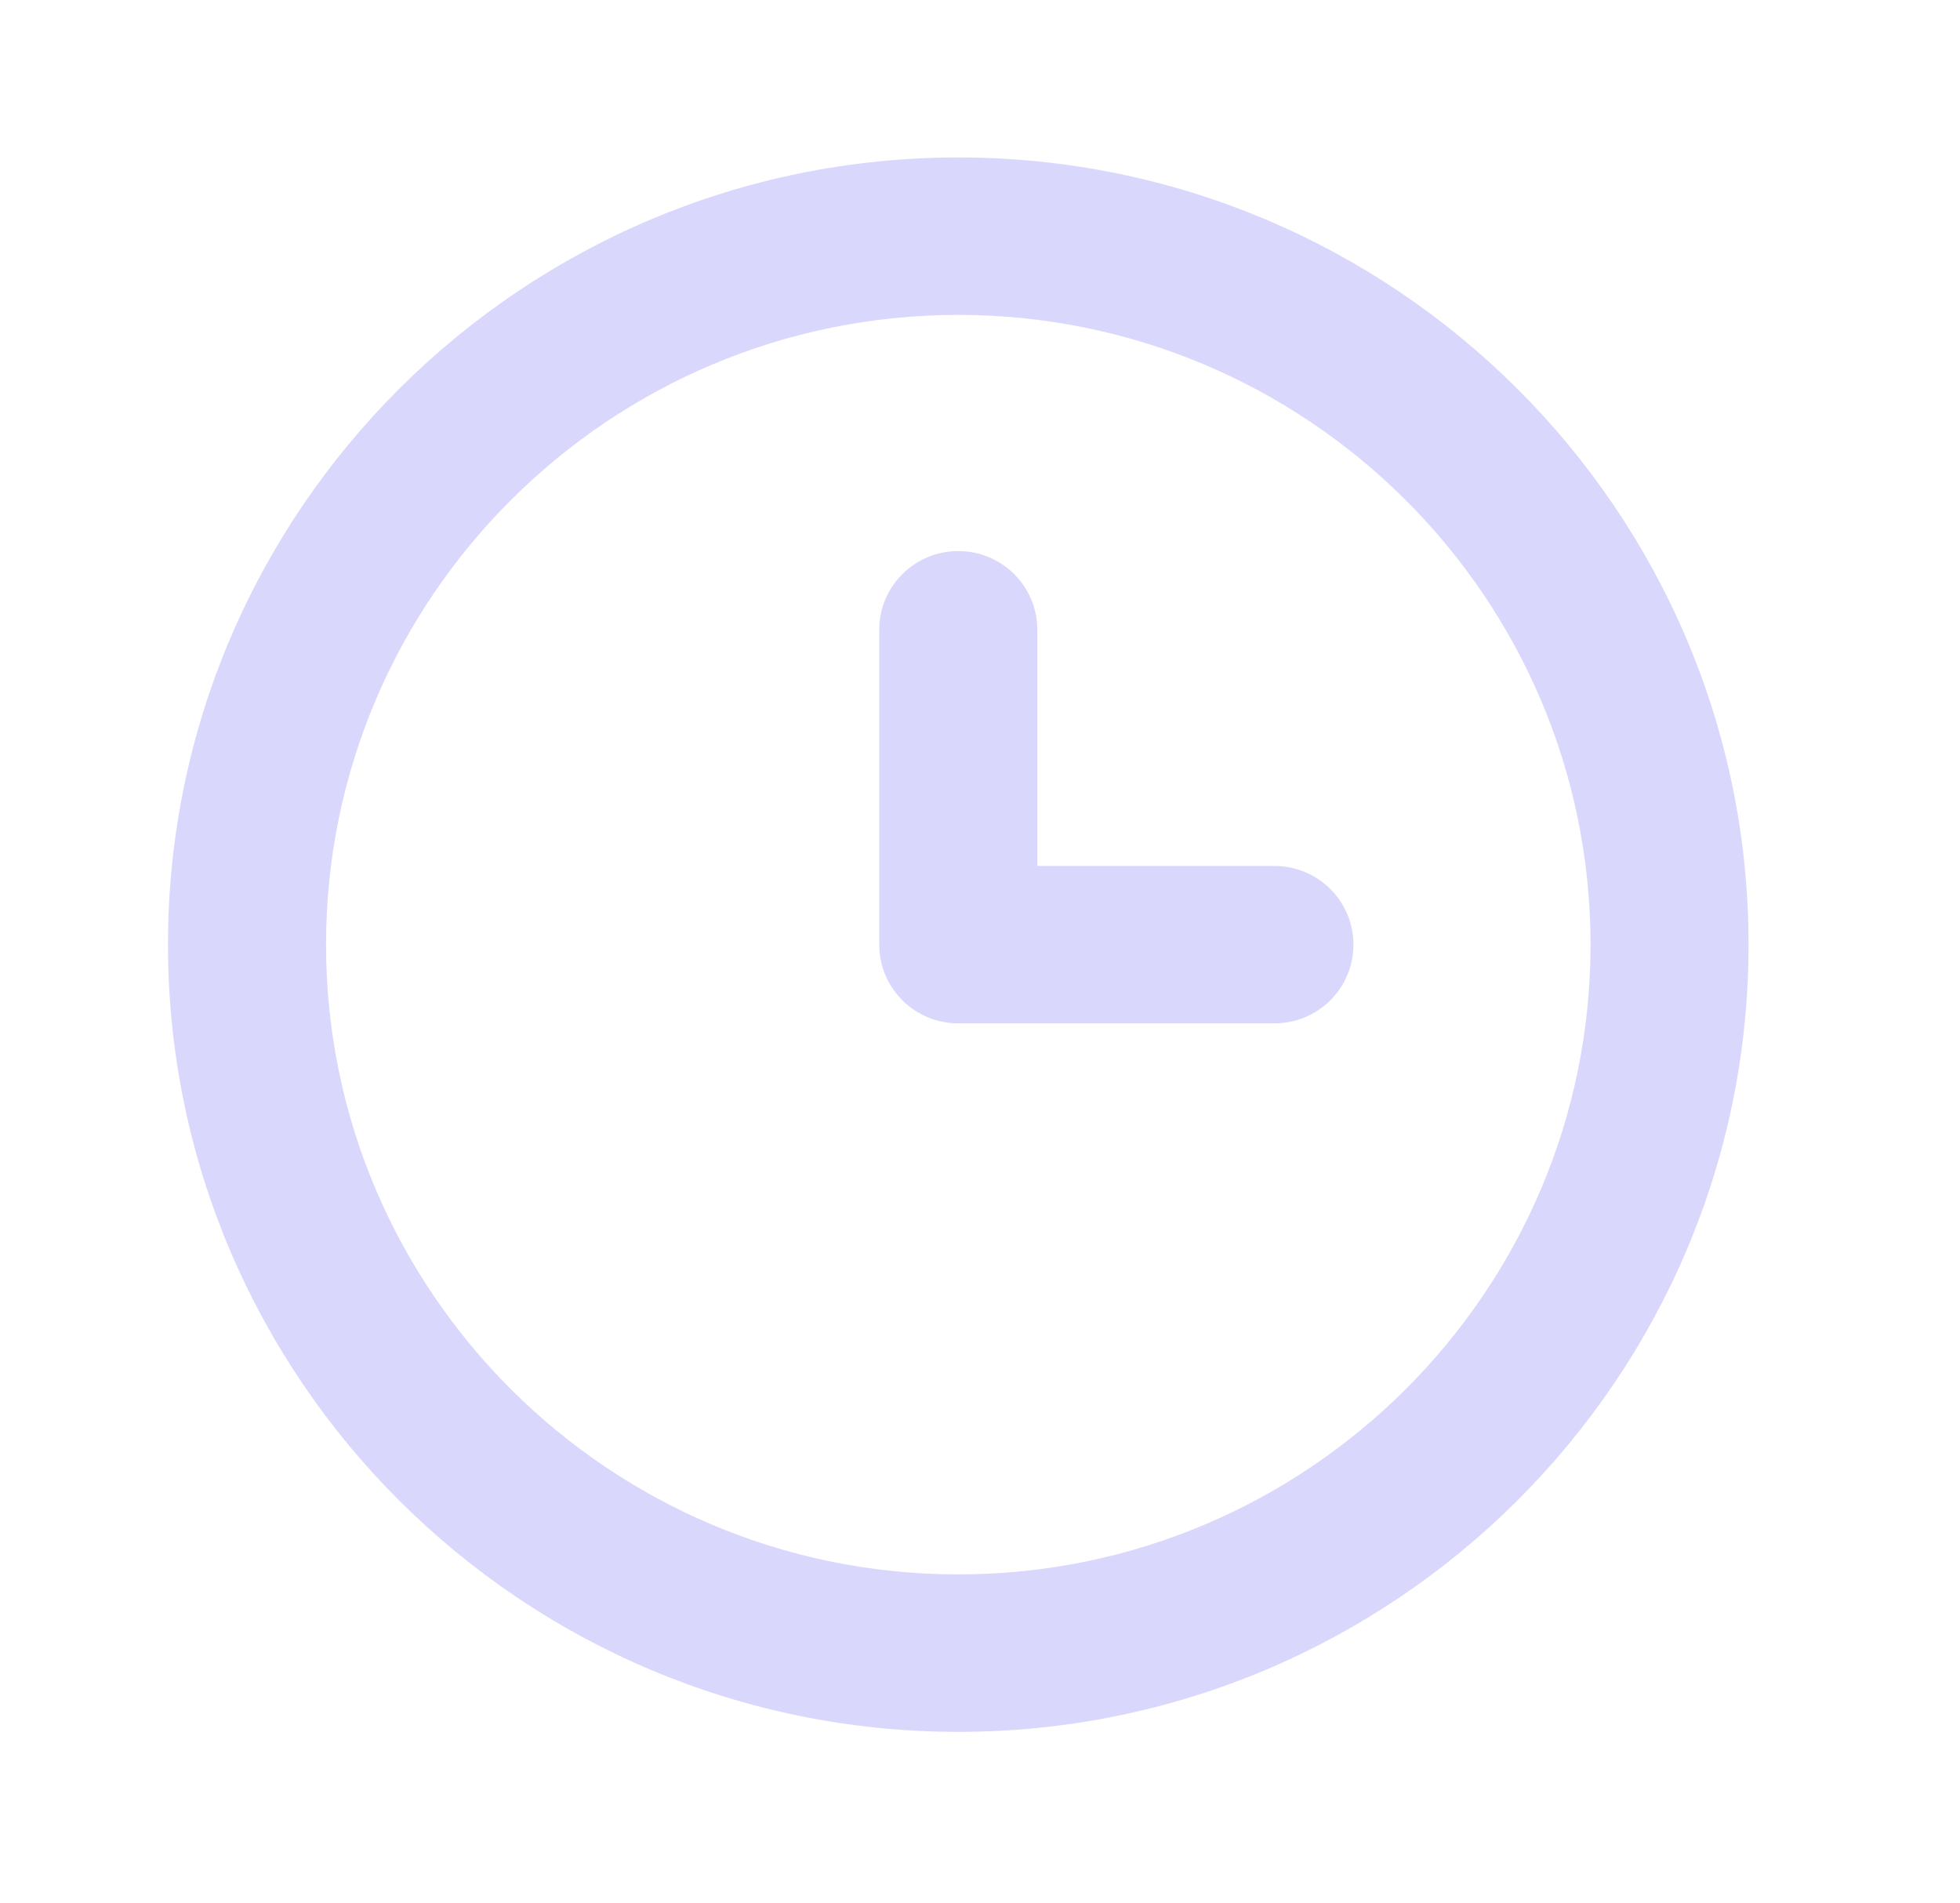
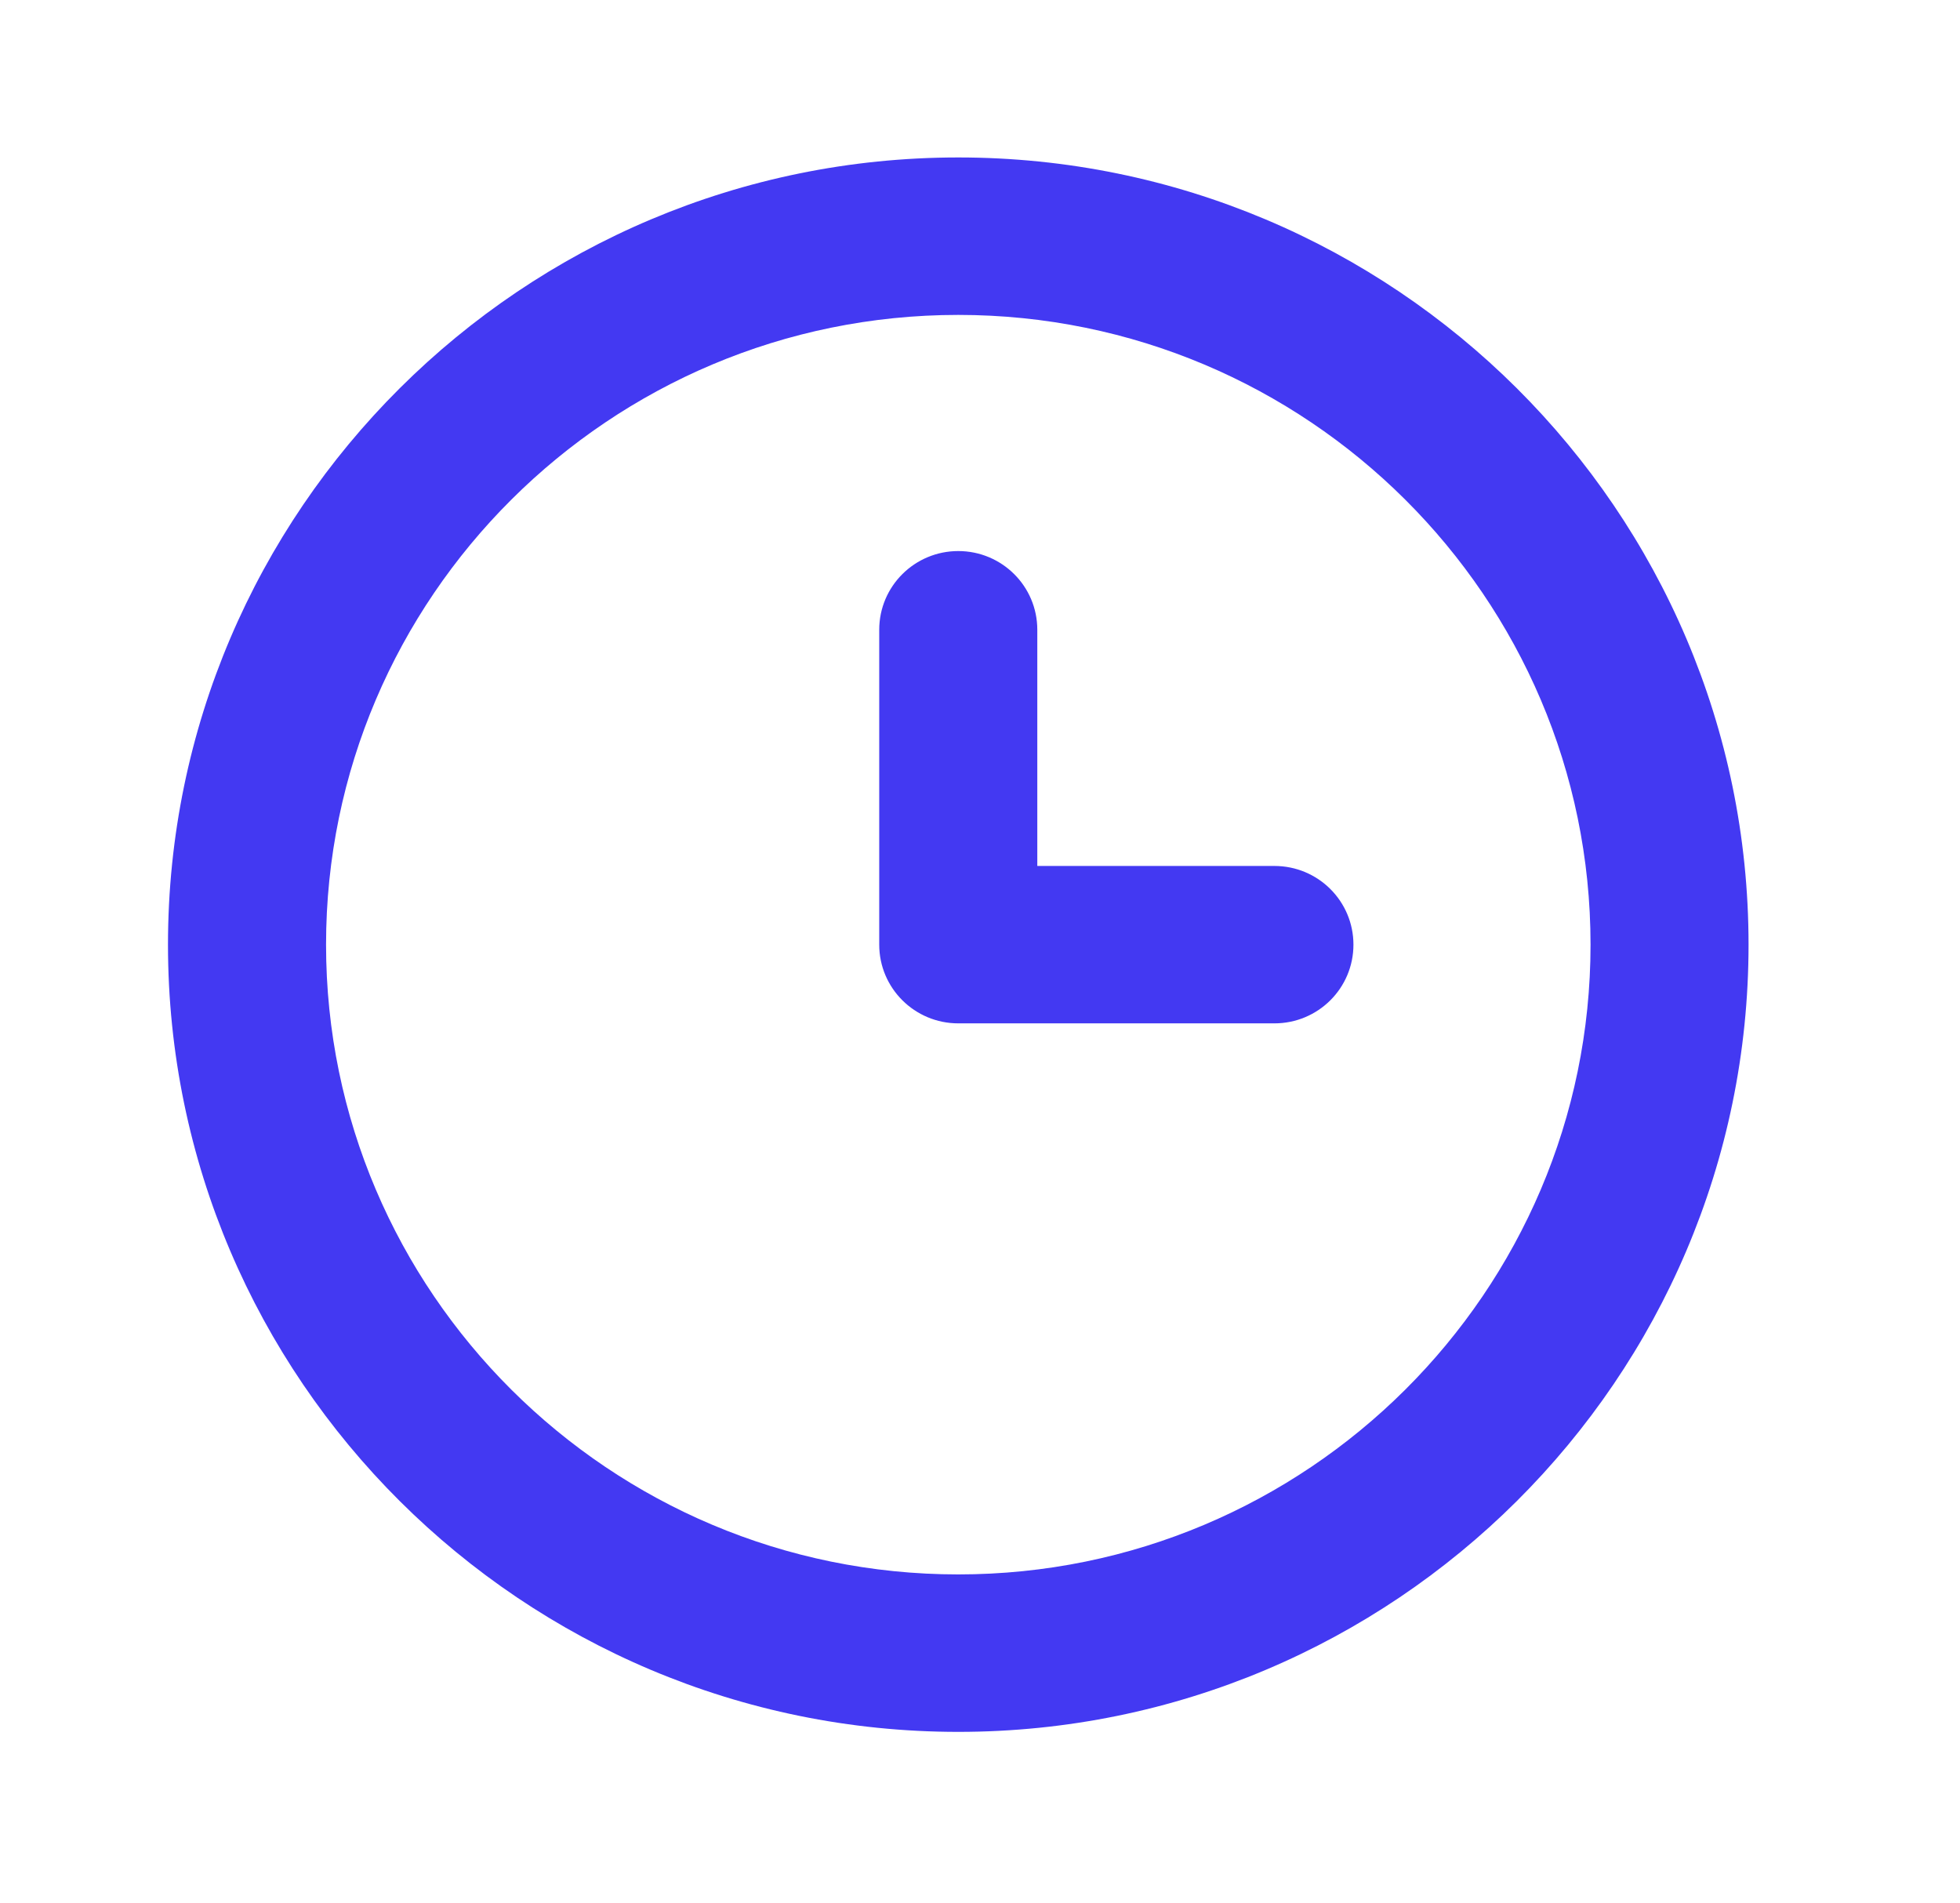
<svg xmlns="http://www.w3.org/2000/svg" width="34" height="33" viewBox="0 0 34 33" fill="none">
-   <g opacity="0.2">
+   <g opacity="1">
    <path fill-rule="evenodd" clip-rule="evenodd" d="M22.107 15.02H17.994V10.923C17.994 10.168 17.38 9.558 16.623 9.558C15.867 9.558 15.252 10.168 15.252 10.923V16.385C15.252 17.14 15.867 17.75 16.623 17.75H22.107C22.865 17.75 23.478 17.14 23.478 16.385C23.478 15.63 22.865 15.02 22.107 15.02ZM16.623 27.308C10.576 27.308 5.656 22.408 5.656 16.385C5.656 10.362 10.576 5.462 16.623 5.462C22.671 5.462 27.591 10.362 27.591 16.385C27.591 22.408 22.671 27.308 16.623 27.308ZM16.623 2.731C9.064 2.731 2.914 8.856 2.914 16.385C2.914 23.914 9.064 30.039 16.623 30.039C24.183 30.039 30.332 23.914 30.332 16.385C30.332 8.856 24.183 2.731 16.623 2.731Z" fill="#4339F2" />
  </g>
</svg>
